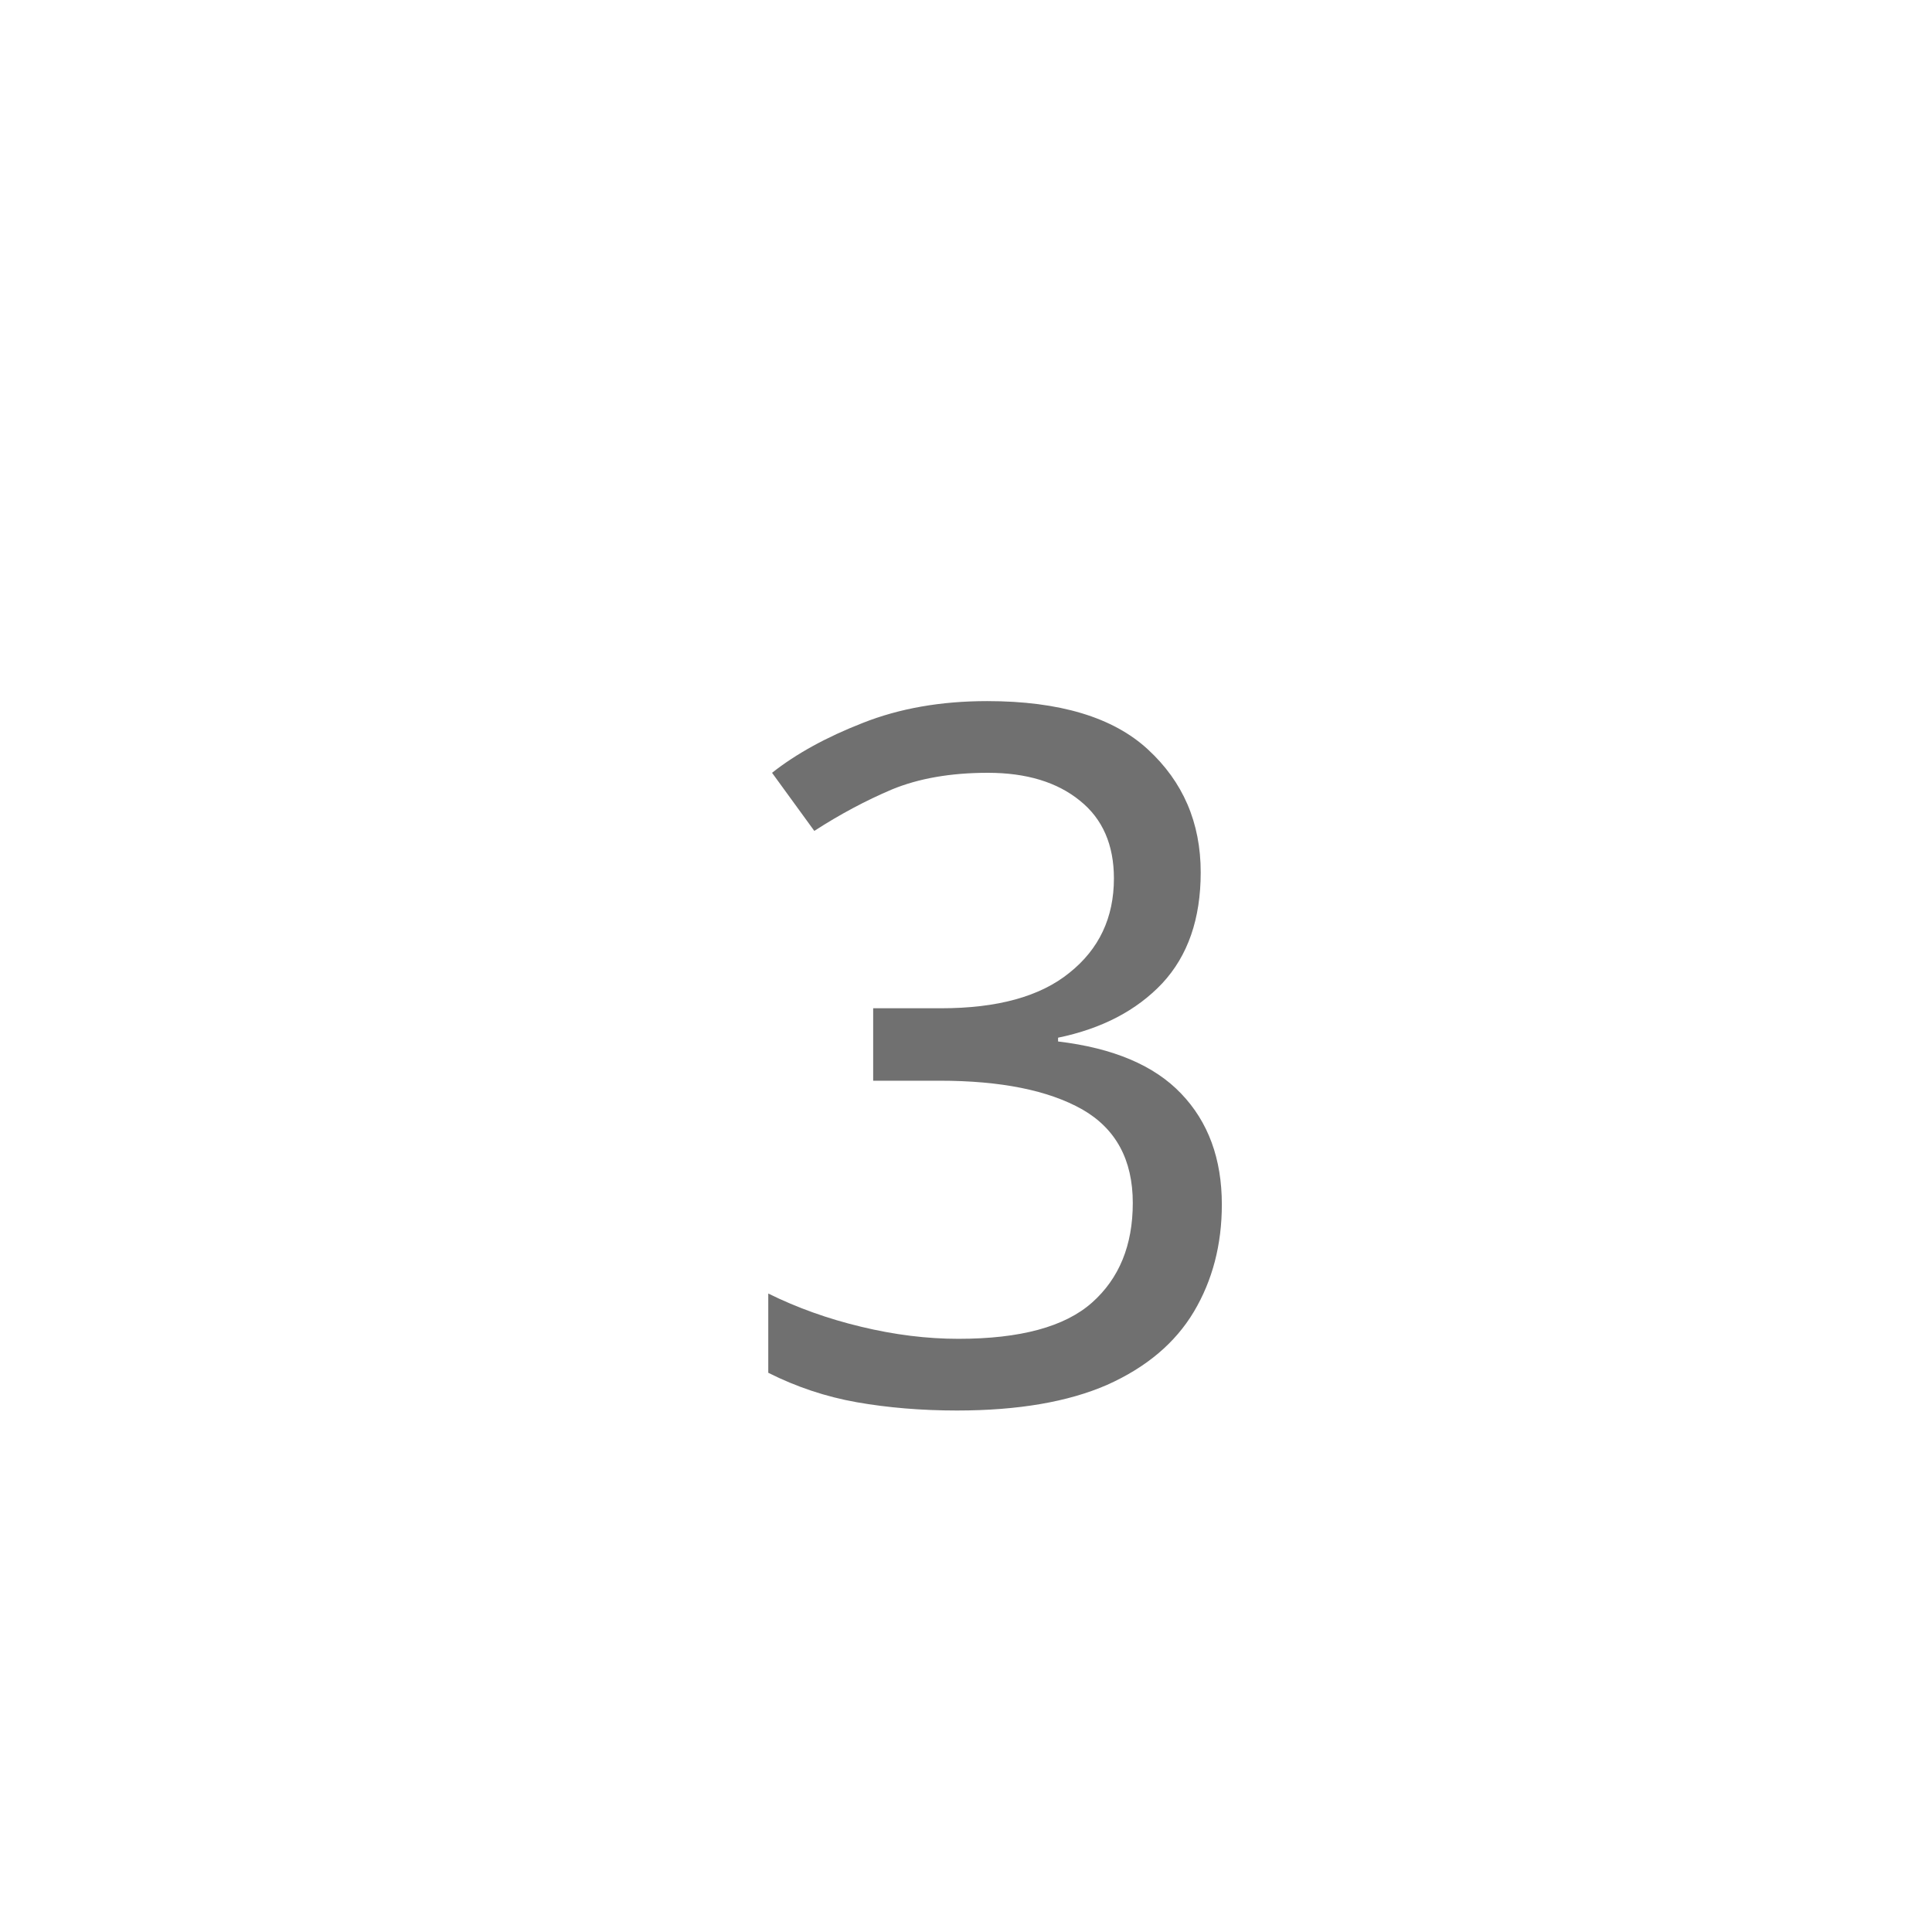
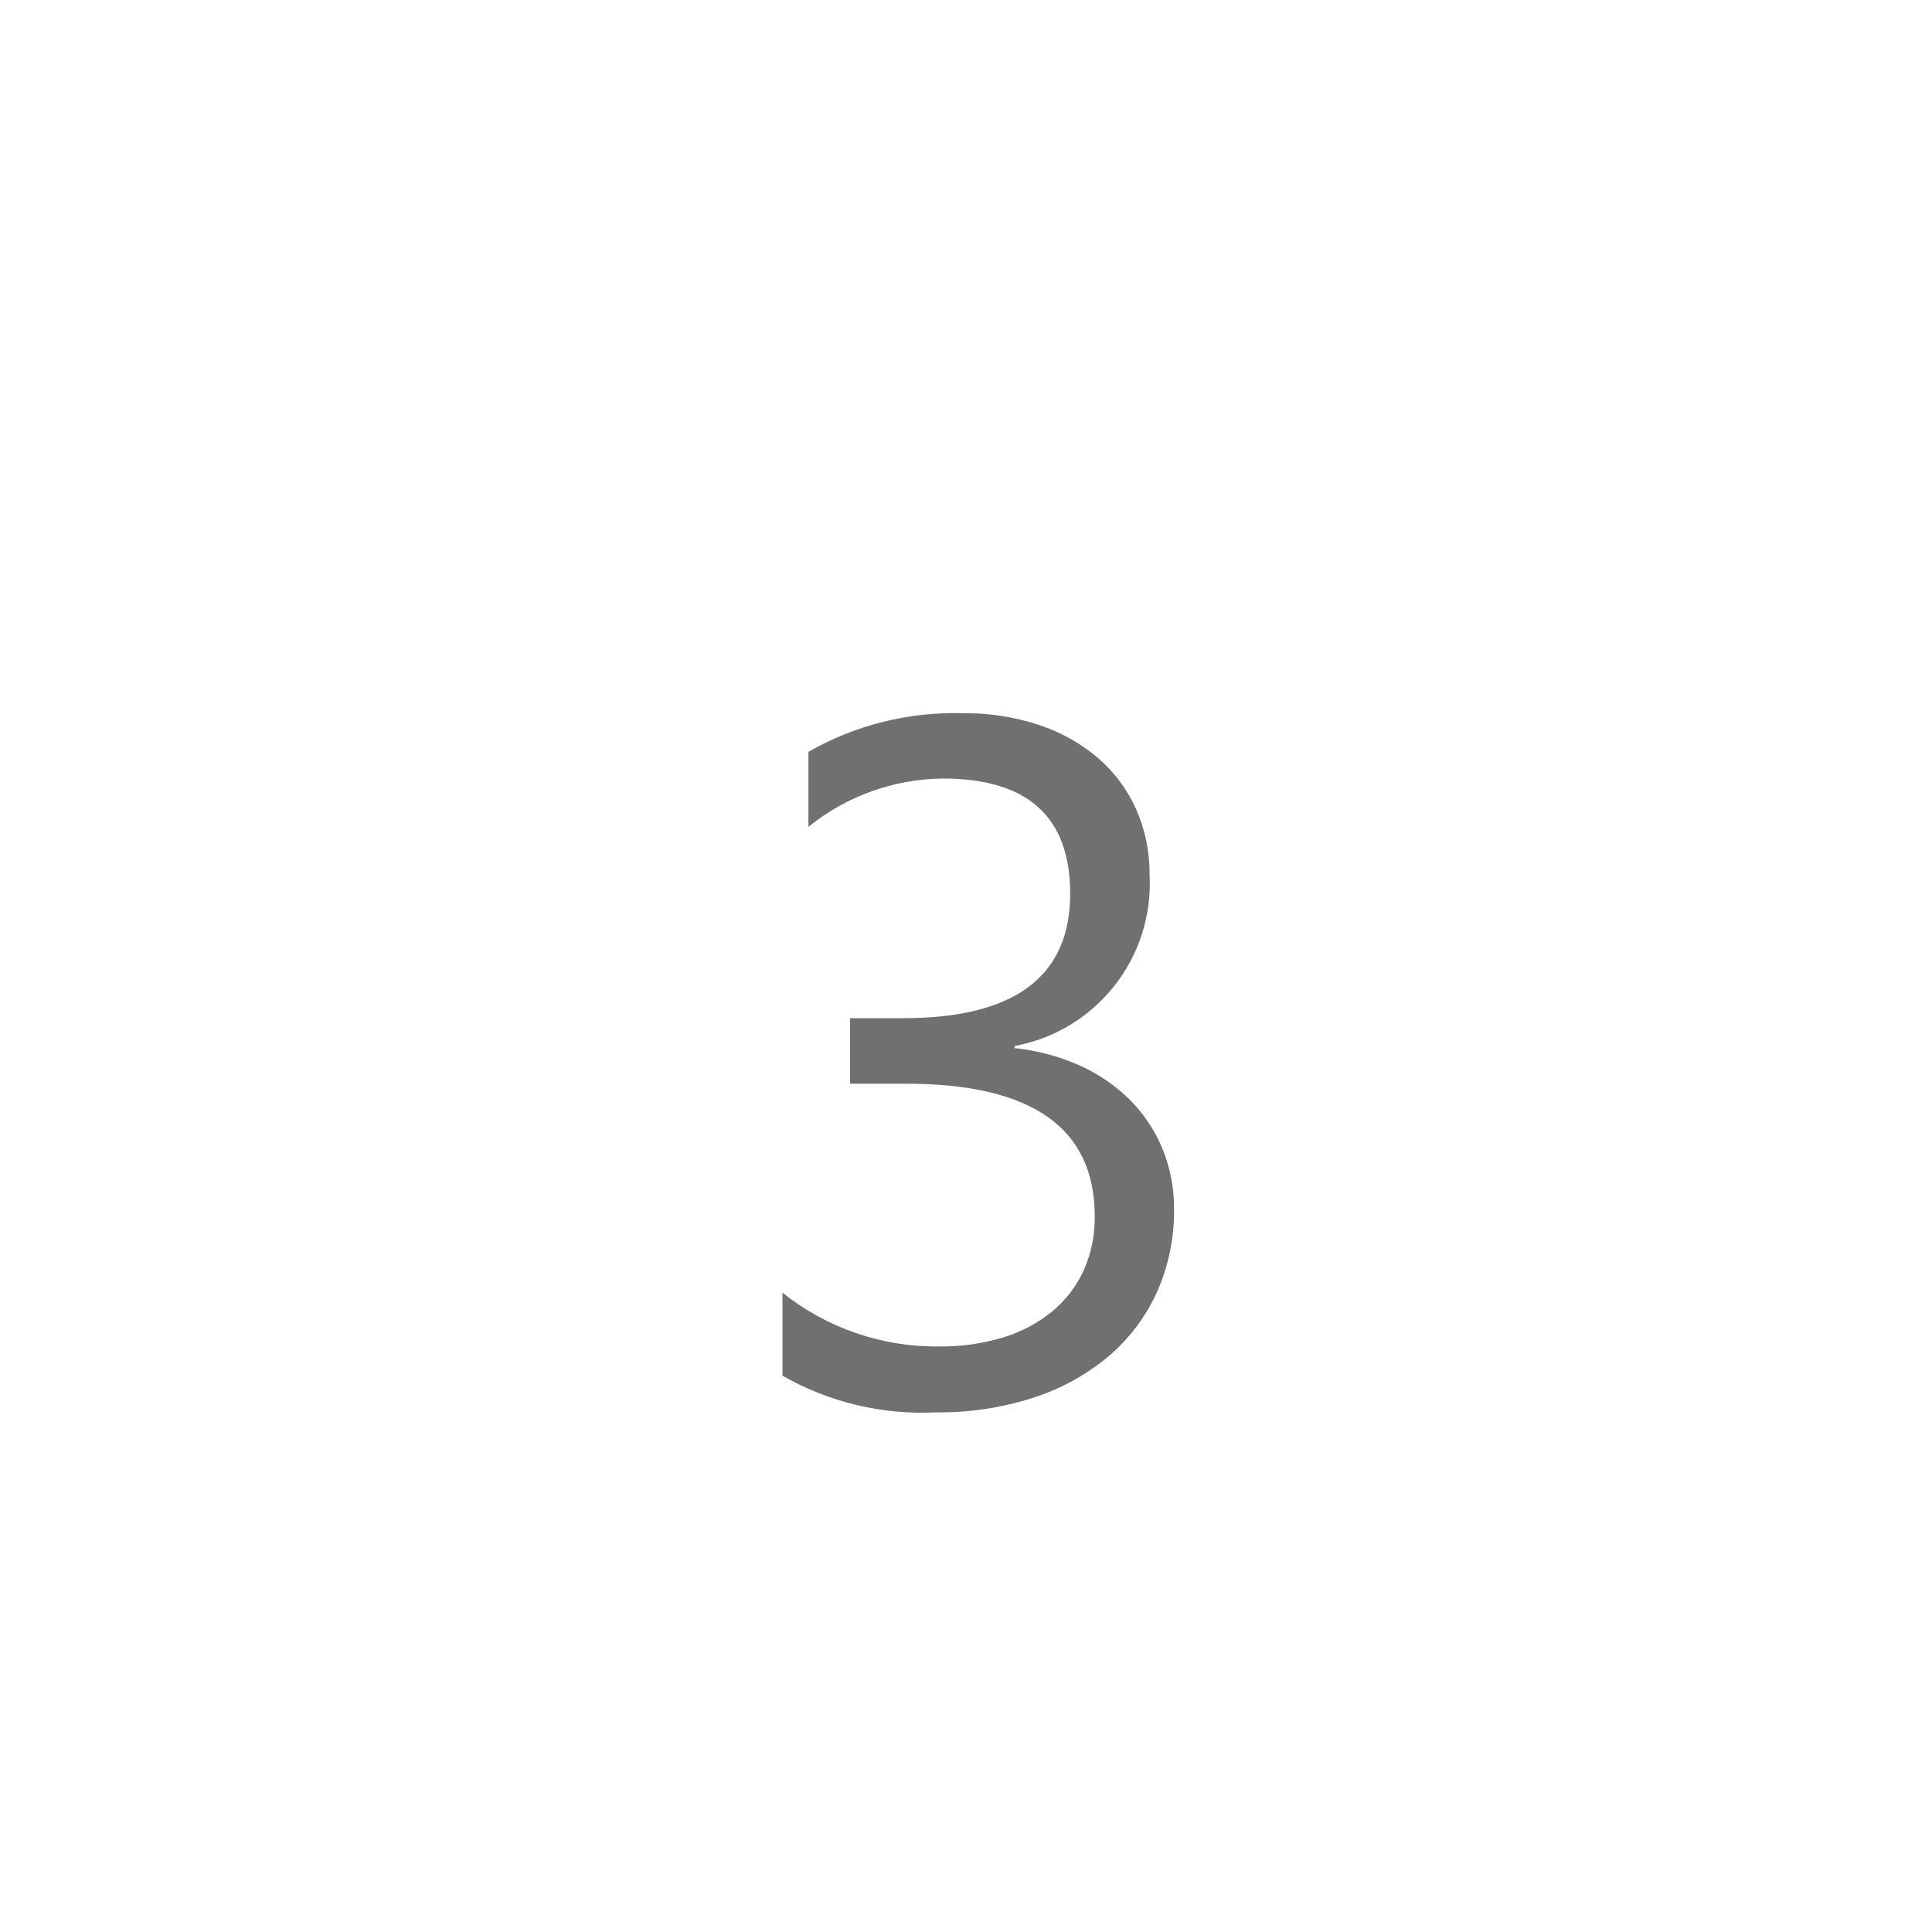
<svg xmlns="http://www.w3.org/2000/svg" width="40" height="40" viewBox="0 0 40 40">
  <g id="_3_plain" data-name="3_plain" transform="translate(-219 -616)">
-     <circle id="Ellipse_4" data-name="Ellipse 4" cx="20" cy="20" r="20" transform="translate(219 616)" fill="rgba(255,255,255,0)" />
-     <text id="_3" data-name="3" transform="translate(234 645)" fill="#707070" font-size="20" font-family="SegoeUI, Segoe UI">
-       <tspan x="0" y="0">3</tspan>
-     </text>
+     <path id="Path_12" data-name="Path 12" d="M9.307-3.965A4.082,4.082,0,0,1,8.95-2.241,3.806,3.806,0,0,1,7.944-.913a4.643,4.643,0,0,1-1.558.854,6.3,6.3,0,0,1-2,.3A5.817,5.817,0,0,1,1.2-.518V-2.236A5.1,5.1,0,0,0,4.443-1.123a4.406,4.406,0,0,0,1.323-.186,2.967,2.967,0,0,0,1.016-.537,2.386,2.386,0,0,0,.654-.85,2.653,2.653,0,0,0,.229-1.123q0-2.744-3.906-2.744H2.6V-7.92H3.7q3.457,0,3.457-2.578,0-2.383-2.637-2.383a4.49,4.49,0,0,0-2.783,1v-1.553a6.085,6.085,0,0,1,3.184-.8,4.892,4.892,0,0,1,1.592.244,3.647,3.647,0,0,1,1.221.684,3.029,3.029,0,0,1,.786,1.055A3.255,3.255,0,0,1,8.8-10.9,3.418,3.418,0,0,1,6.006-7.344V-7.3a4.418,4.418,0,0,1,1.318.347,3.518,3.518,0,0,1,1.045.7,3.113,3.113,0,0,1,.688,1.011A3.227,3.227,0,0,1,9.307-3.965Z" transform="translate(234 645)" fill="#707070" />
  </g>
</svg>
